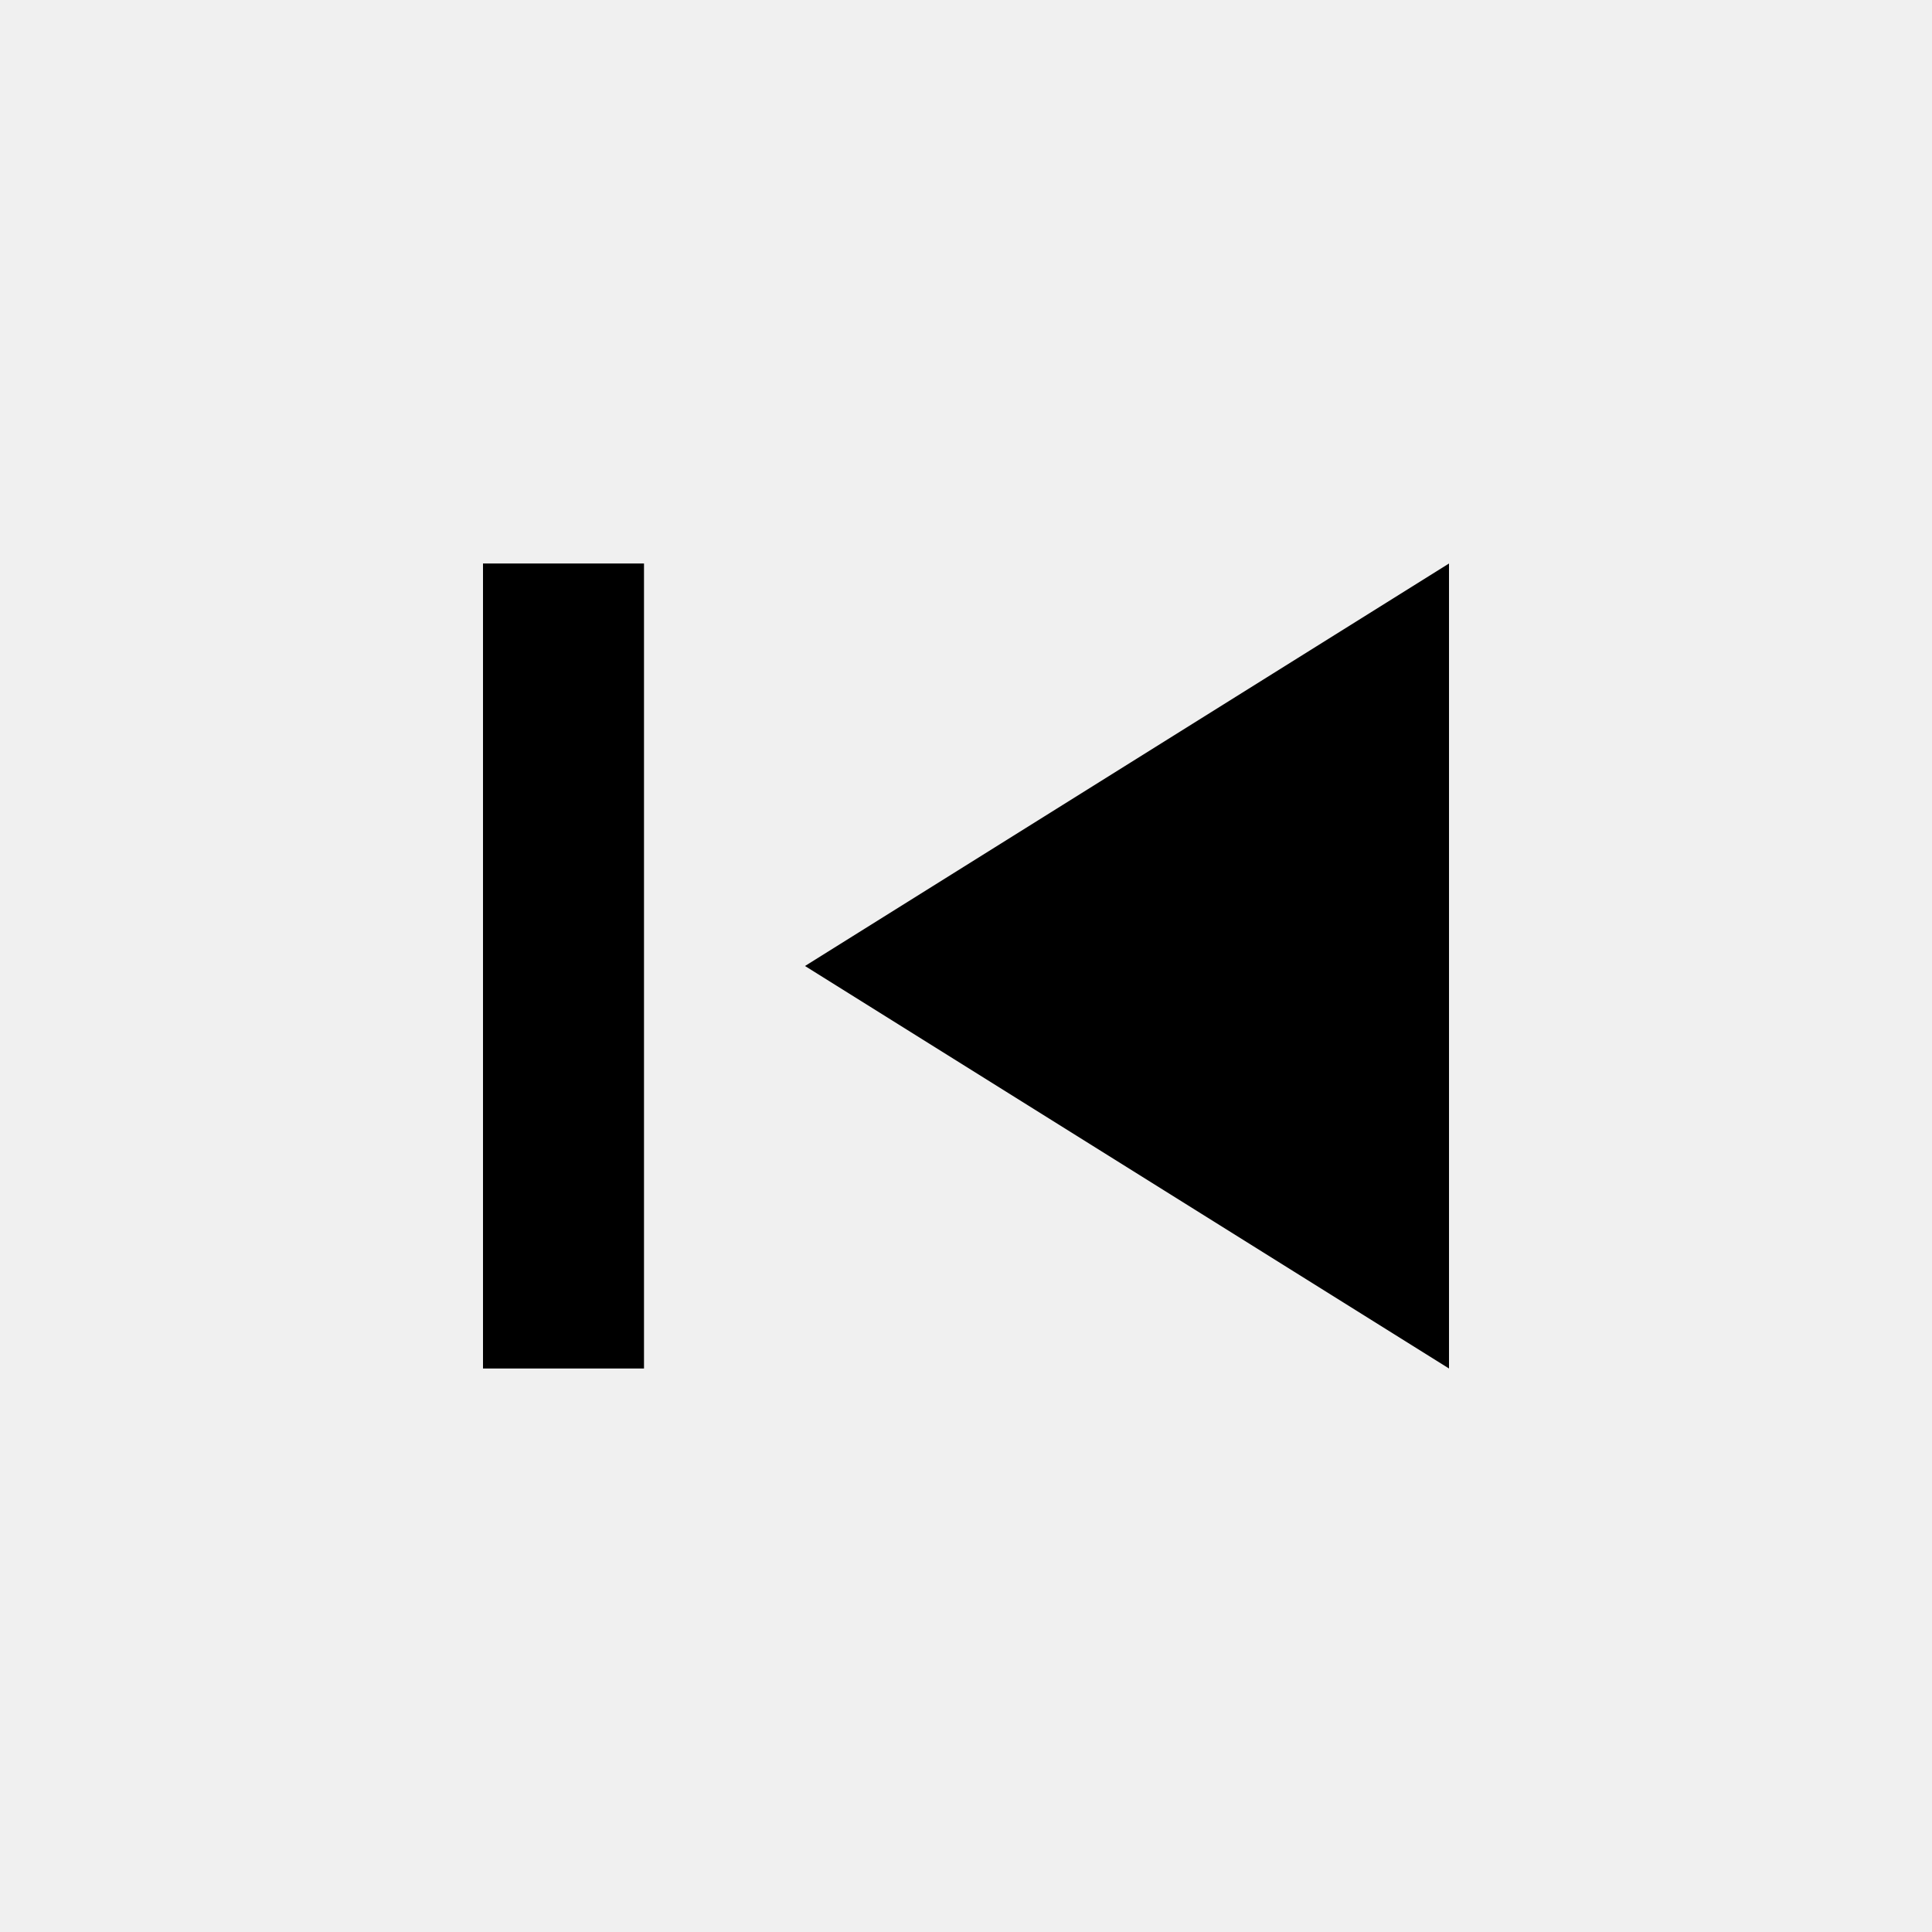
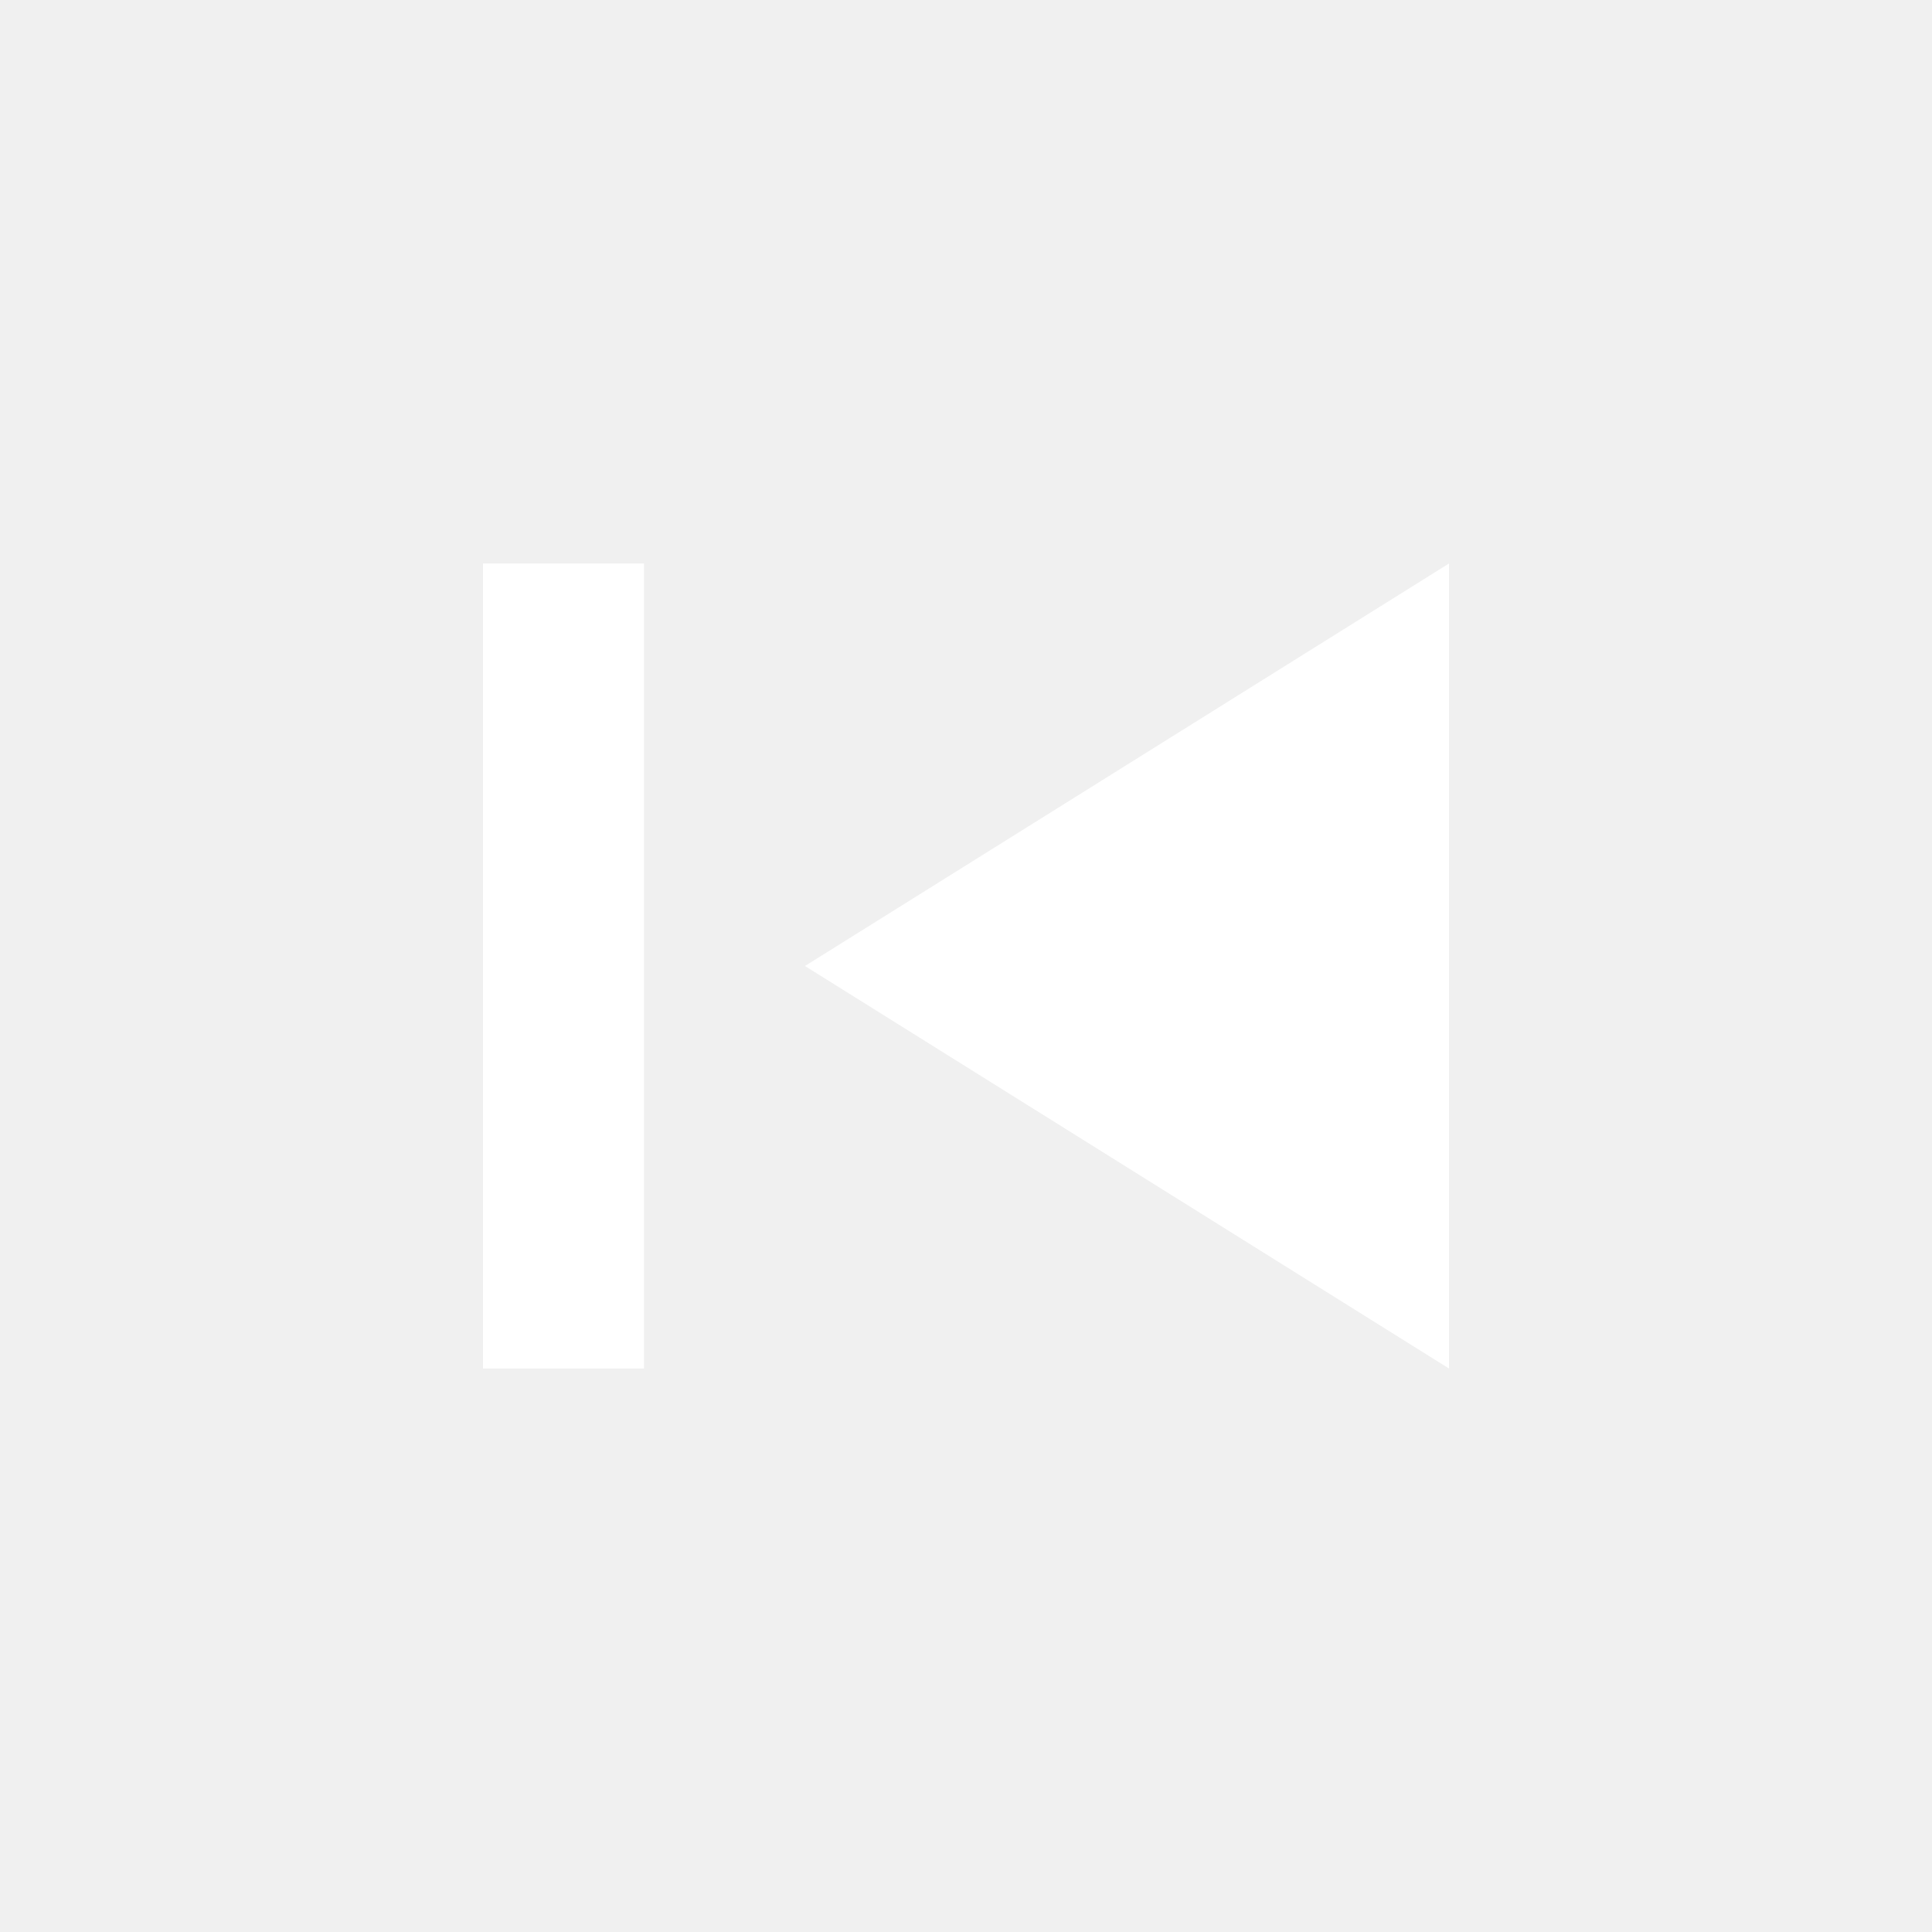
<svg xmlns="http://www.w3.org/2000/svg" width="30" height="30" viewBox="0 0 24 24">
-   <rect x="6" y="7" width="2" height="10" fill="black" />
-   <polygon points="18,7 10,12 18,17" fill="black" />
+   <rect x="6" y="7" width="2" height="10" fill="white" />
+   <polygon points="18,7 10,12 18,17" fill="white" />
</svg>
